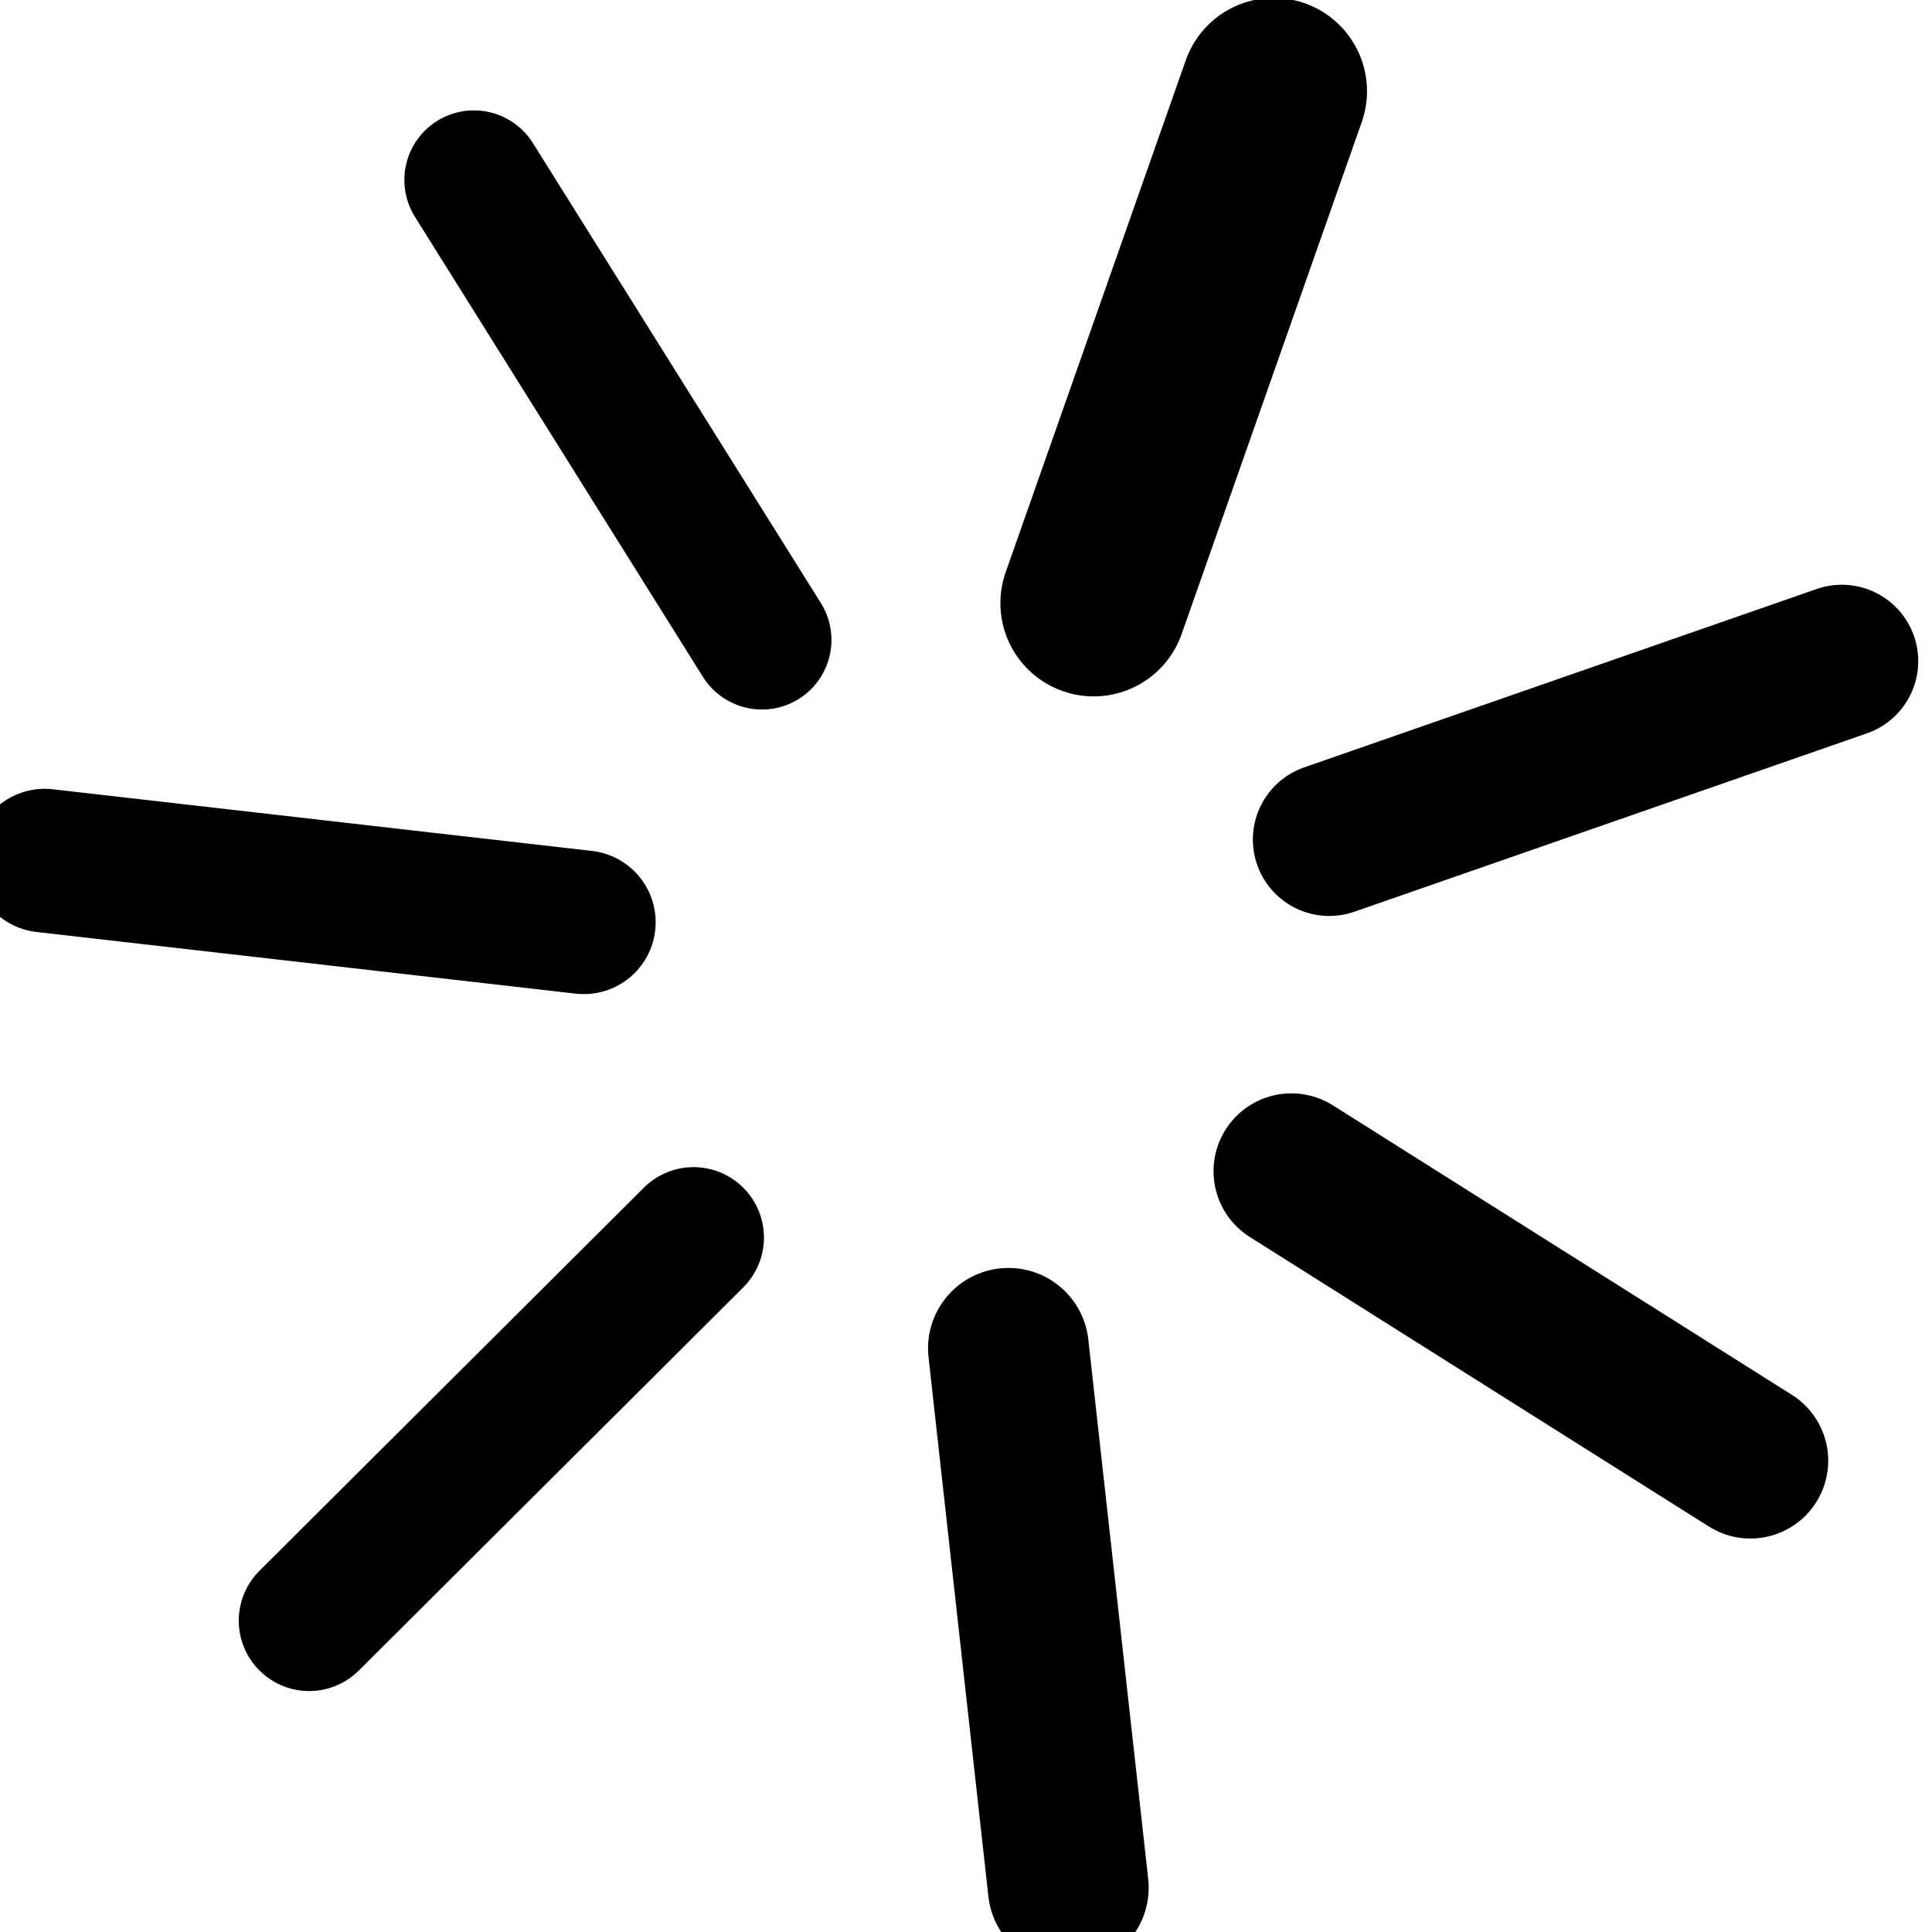
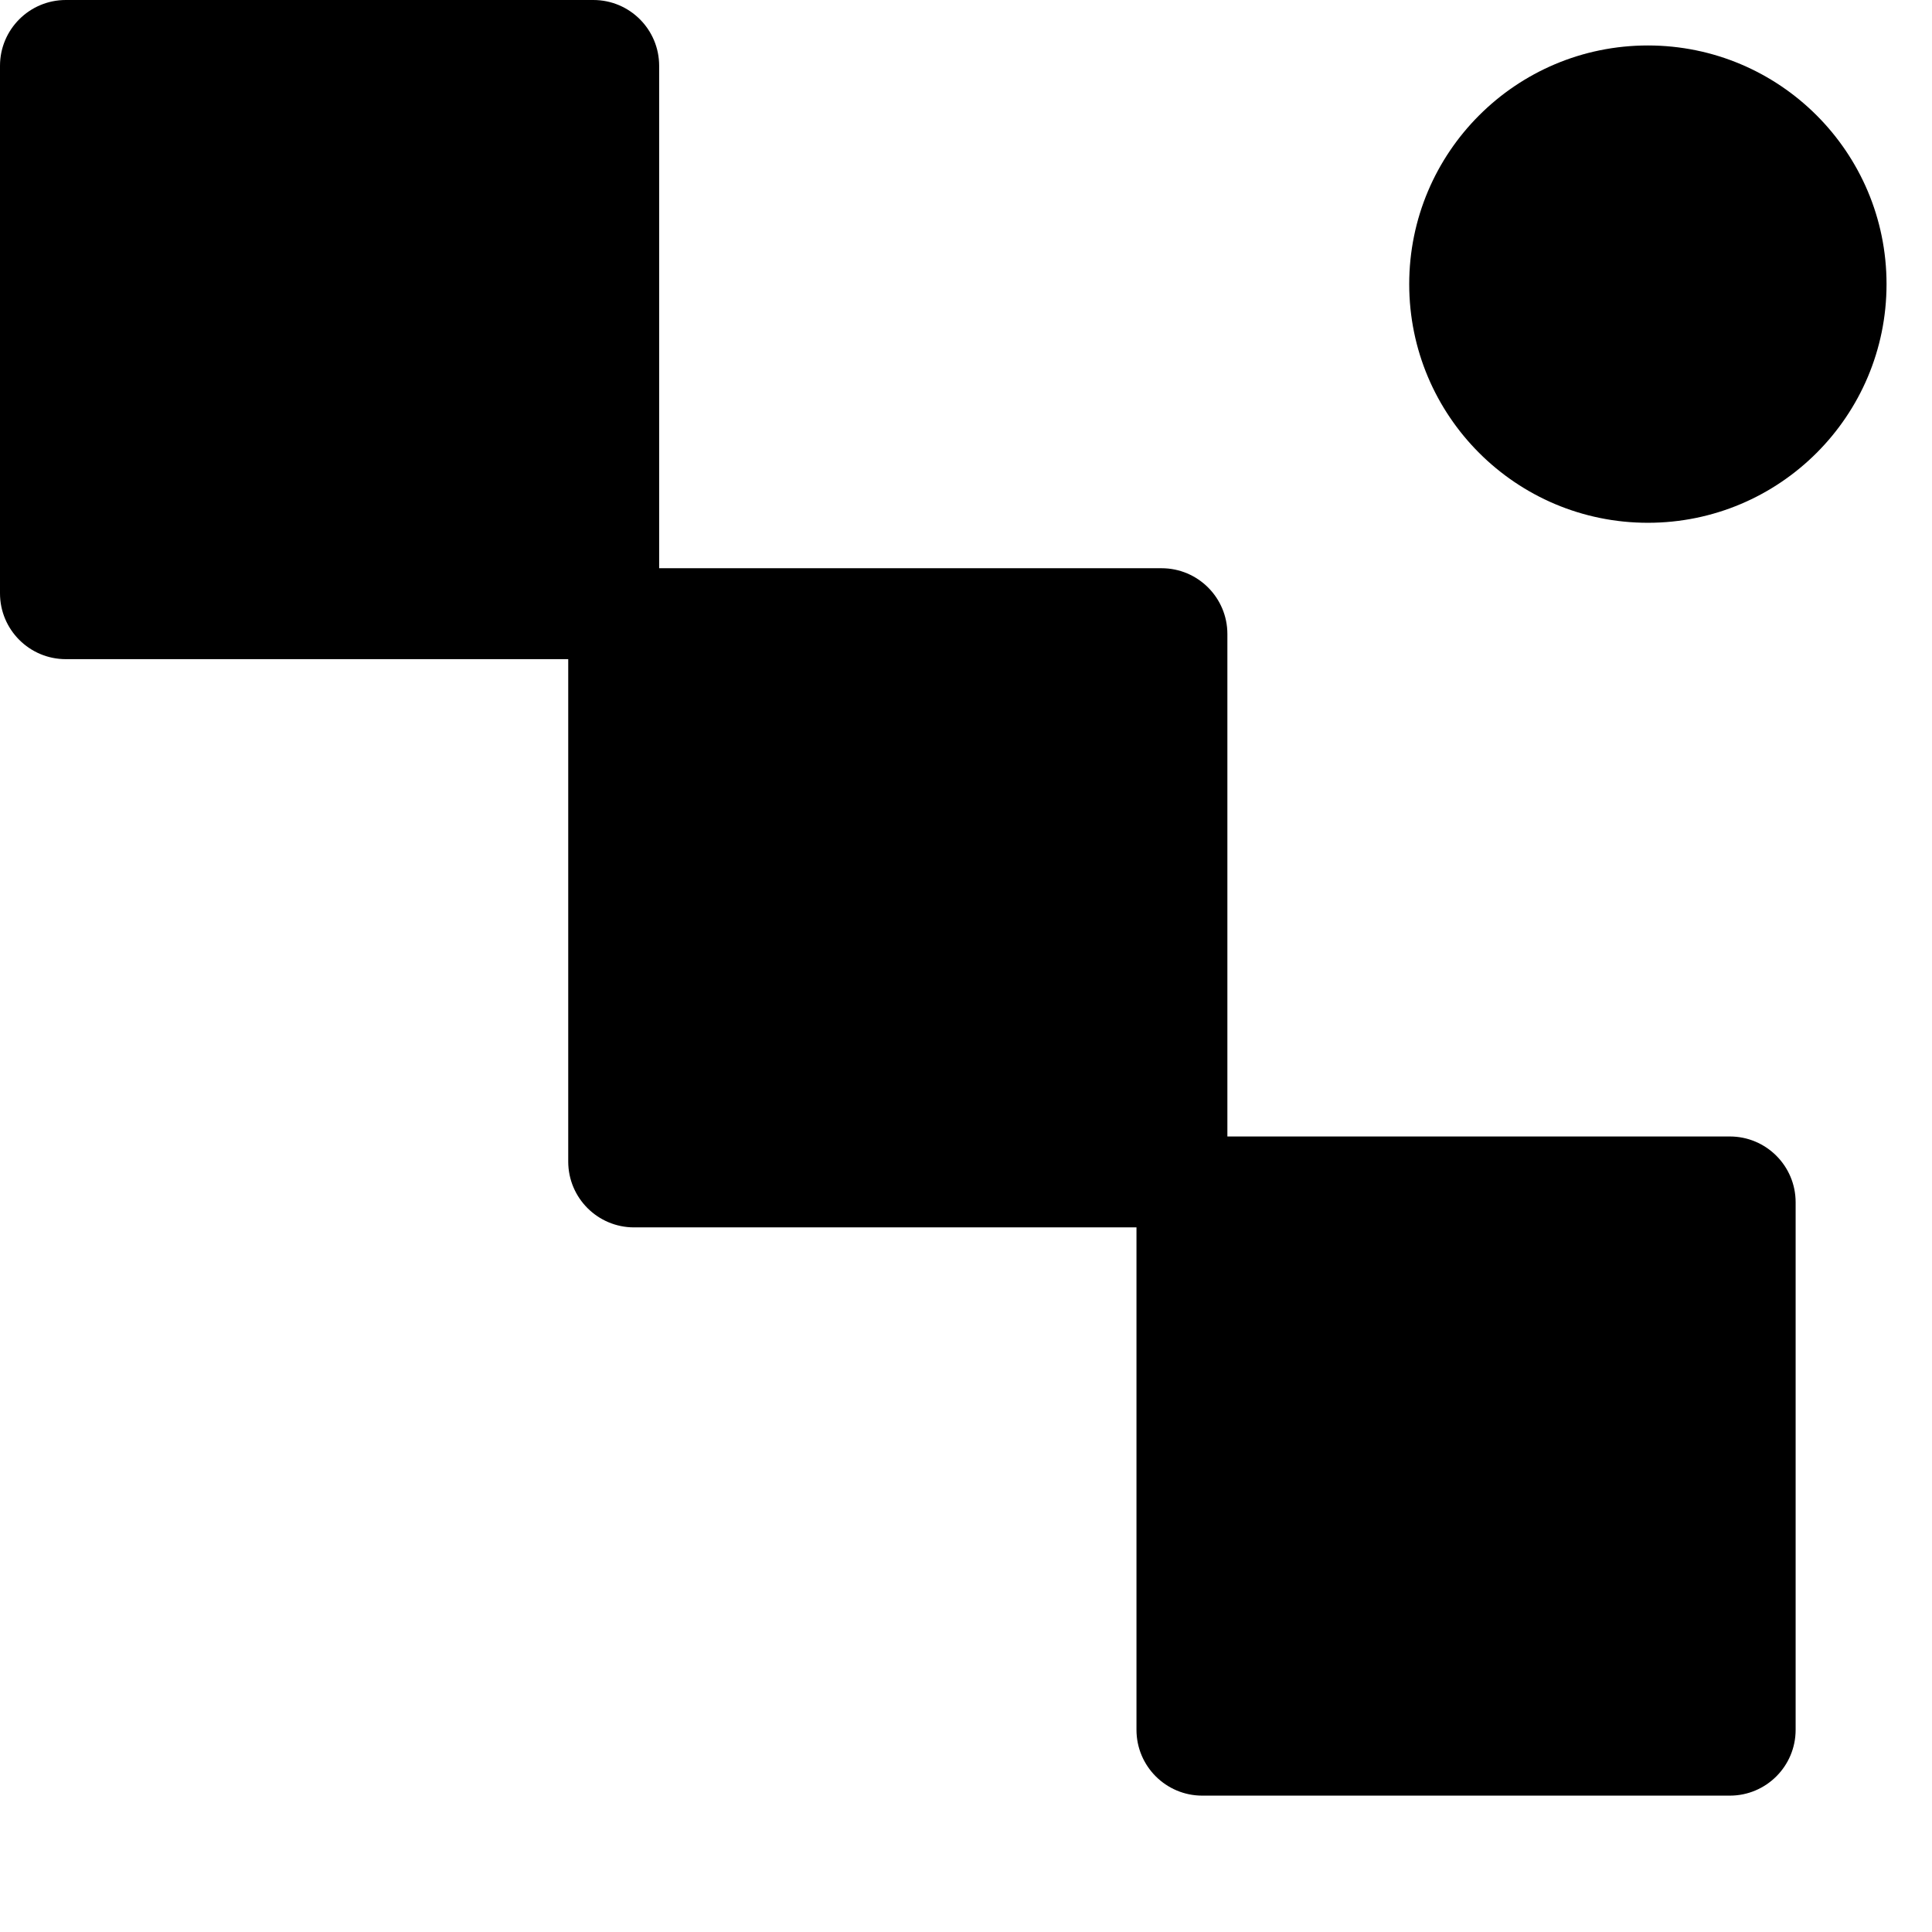
<svg xmlns="http://www.w3.org/2000/svg" viewBox="0 0 96 96" fill="#000">
-   <line x1="64.167" y1="58.196" x2="86.976" y2="72.581" stroke="#000" stroke-width="7.735" stroke-linecap="round" />
-   <line x1="50.108" y1="66.997" x2="53.083" y2="93.799" stroke="#000" stroke-width="7.988" stroke-linecap="round" />
-   <line x1="34.462" y1="61.493" x2="15.362" y2="80.529" stroke="#000" stroke-width="6.996" stroke-linecap="round" />
-   <line x1="29.011" y1="45.828" x2="2.218" y2="42.764" stroke="#000" stroke-width="7.137" stroke-linecap="round" />
-   <line x1="37.858" y1="31.799" x2="23.549" y2="8.942" stroke="#000" stroke-width="6.913" stroke-linecap="round" />
-   <line x1="54.343" y1="29.97" x2="63.292" y2="4.531" stroke="#000" stroke-width="9.267" stroke-linecap="round" />
-   <line x1="66.051" y1="41.717" x2="91.519" y2="32.853" stroke="#000" stroke-width="7.594" stroke-linecap="round" />
+   <rect x="0" y="0" width="32.753" height="32.753" rx="3.27" />
+   <rect x="28.235" y="28.235" width="32.753" height="32.753" rx="3.27" />
+   <rect x="56.471" y="56.471" width="32.753" height="32.753" rx="3.27" />
+   <circle cx="81.882" cy="14.118" r="11.859" />
</svg>
